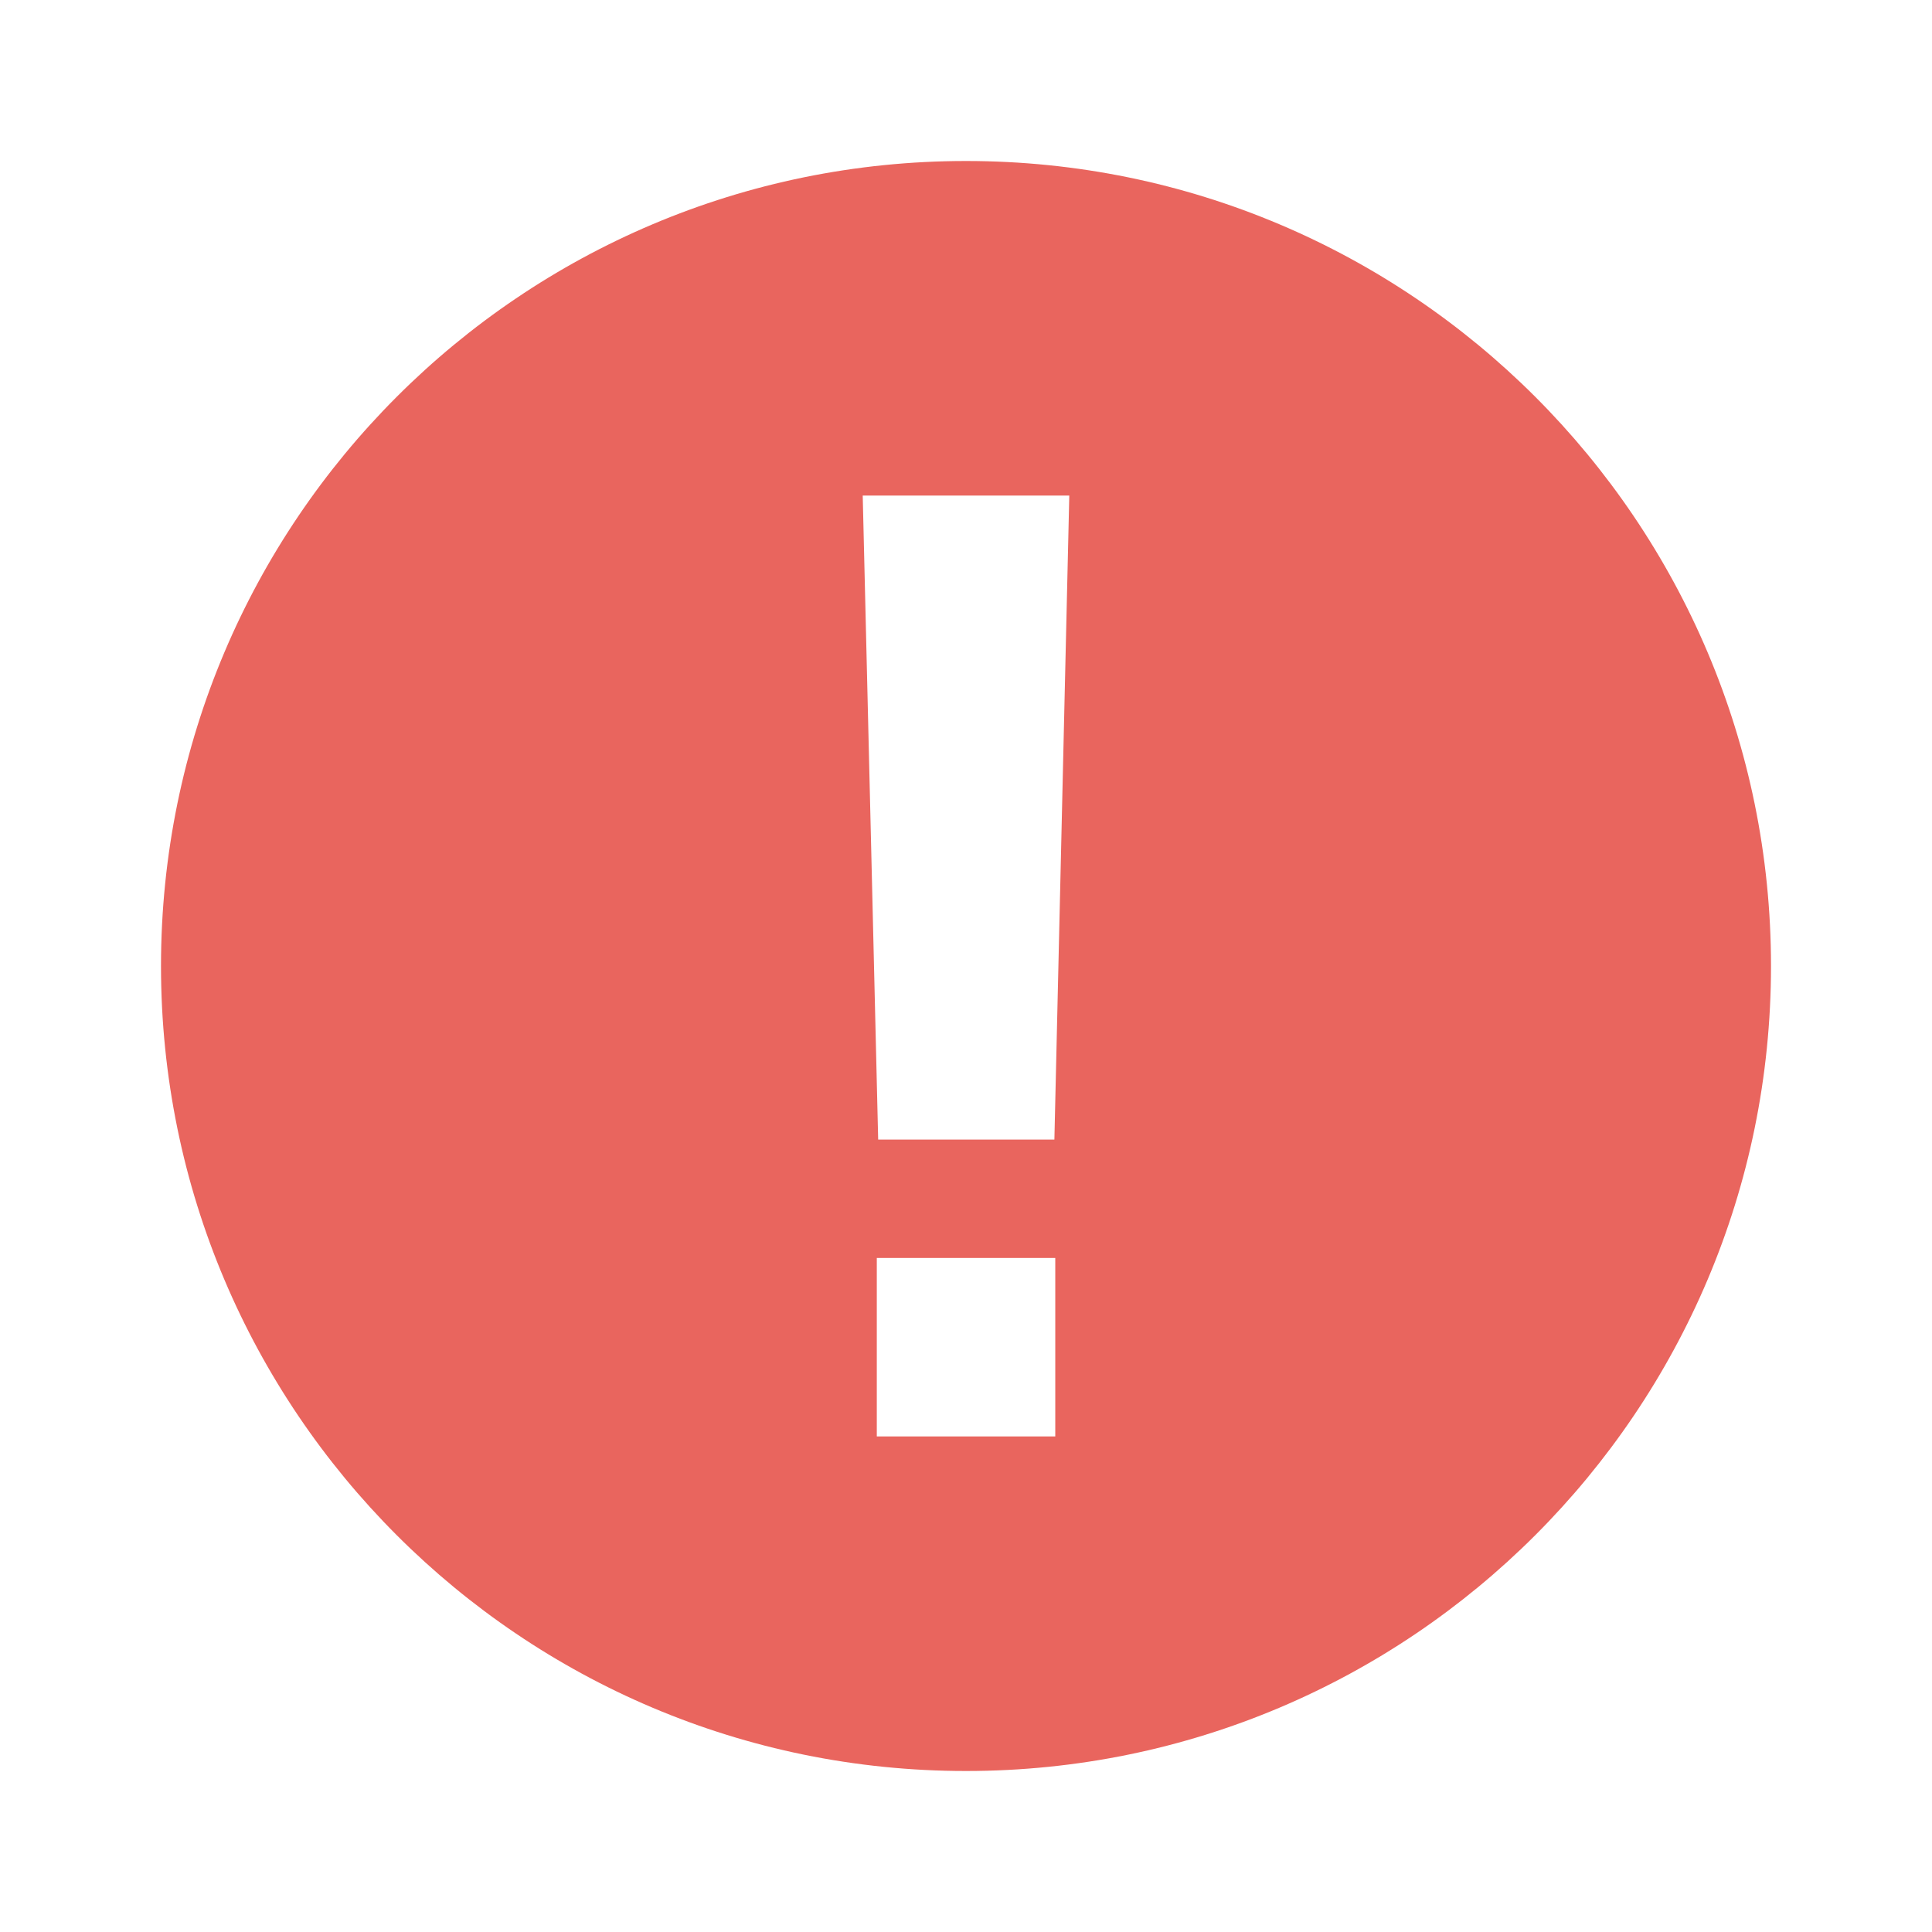
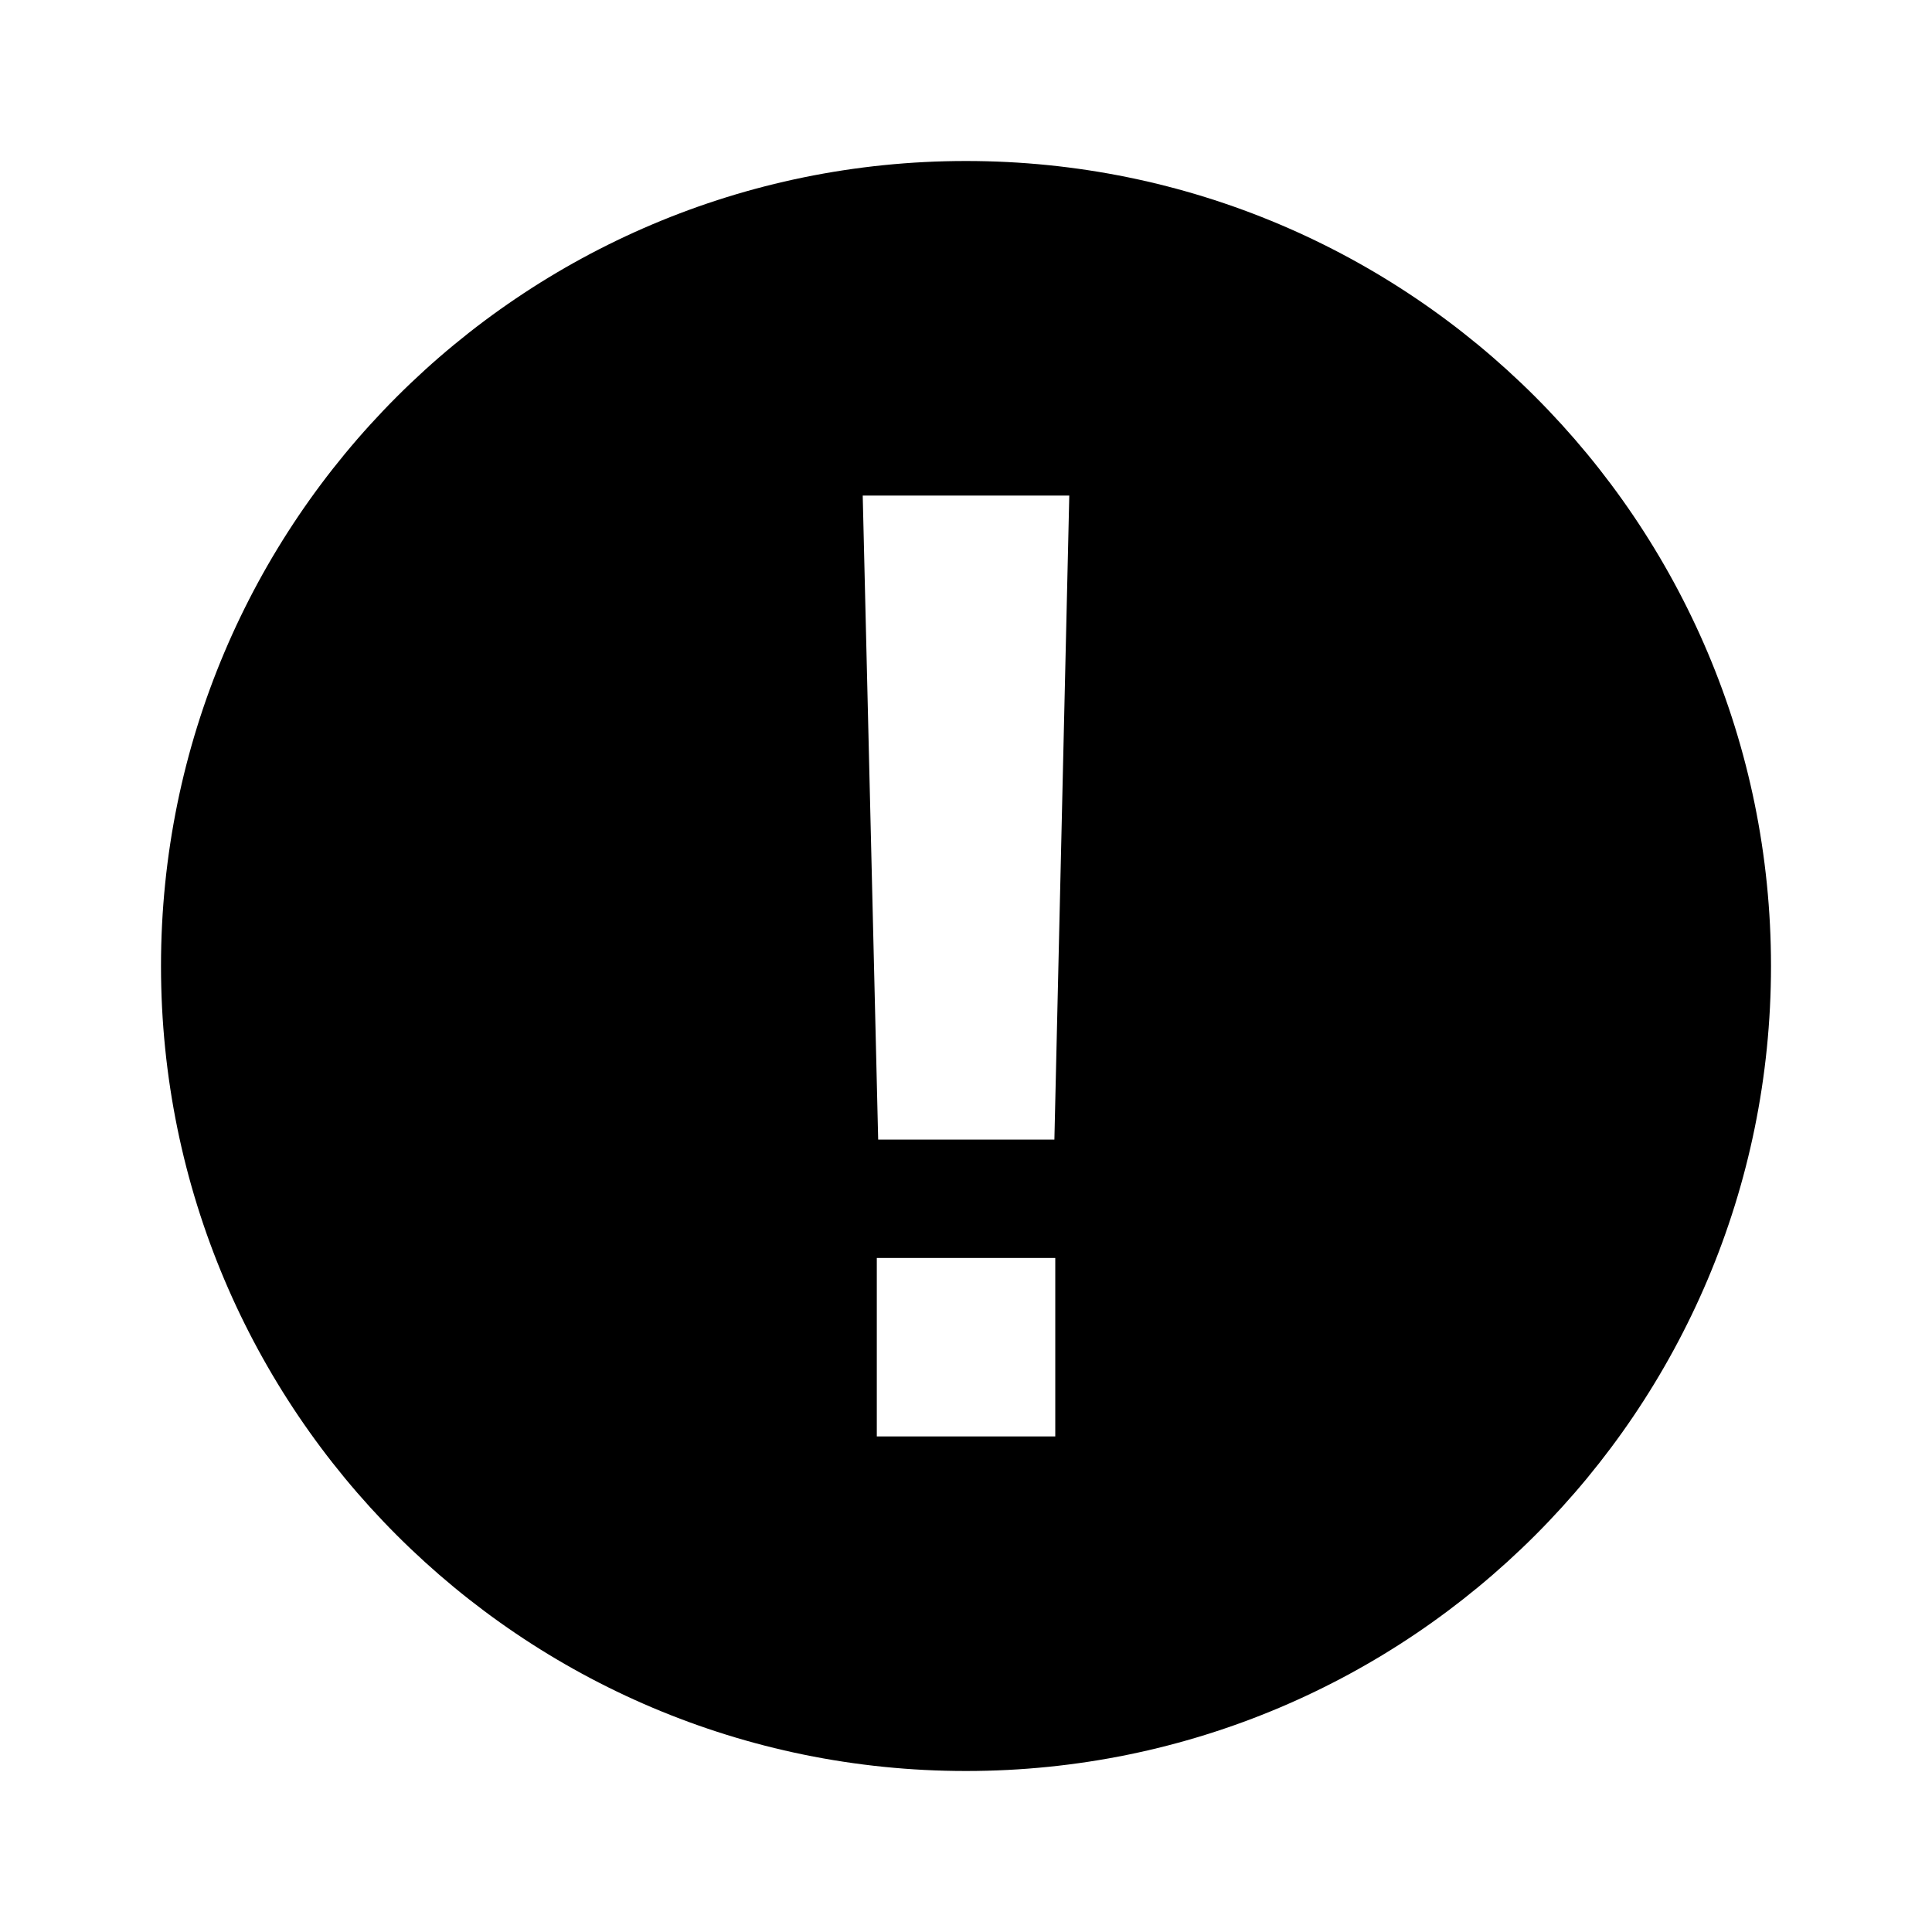
<svg xmlns="http://www.w3.org/2000/svg" preserveAspectRatio="none" overflow="visible" style="display: block;" width="24" height="24" viewBox="0 0 24 24" fill="none">
  <g id="ic_!">
-     <path id="Subtract" d="M12 2C17.523 2 22 6.477 22 12C22 17.523 17.523 22 12 22C6.477 22 2 17.523 2 12C2 6.477 6.477 2 12 2ZM10.892 15.627V17.844H13.109V15.627H10.892ZM10.909 14.156H13.098L13.283 6.156H10.717L10.909 14.156Z" fill="#E9655E" />
+     <path id="Subtract" d="M12 2C17.523 2 22 6.477 22 12C22 17.523 17.523 22 12 22C6.477 22 2 17.523 2 12C2 6.477 6.477 2 12 2ZM10.892 15.627V17.844H13.109V15.627H10.892ZM10.909 14.156H13.098L13.283 6.156H10.717L10.909 14.156Z" fill="black" />
  </g>
</svg>
